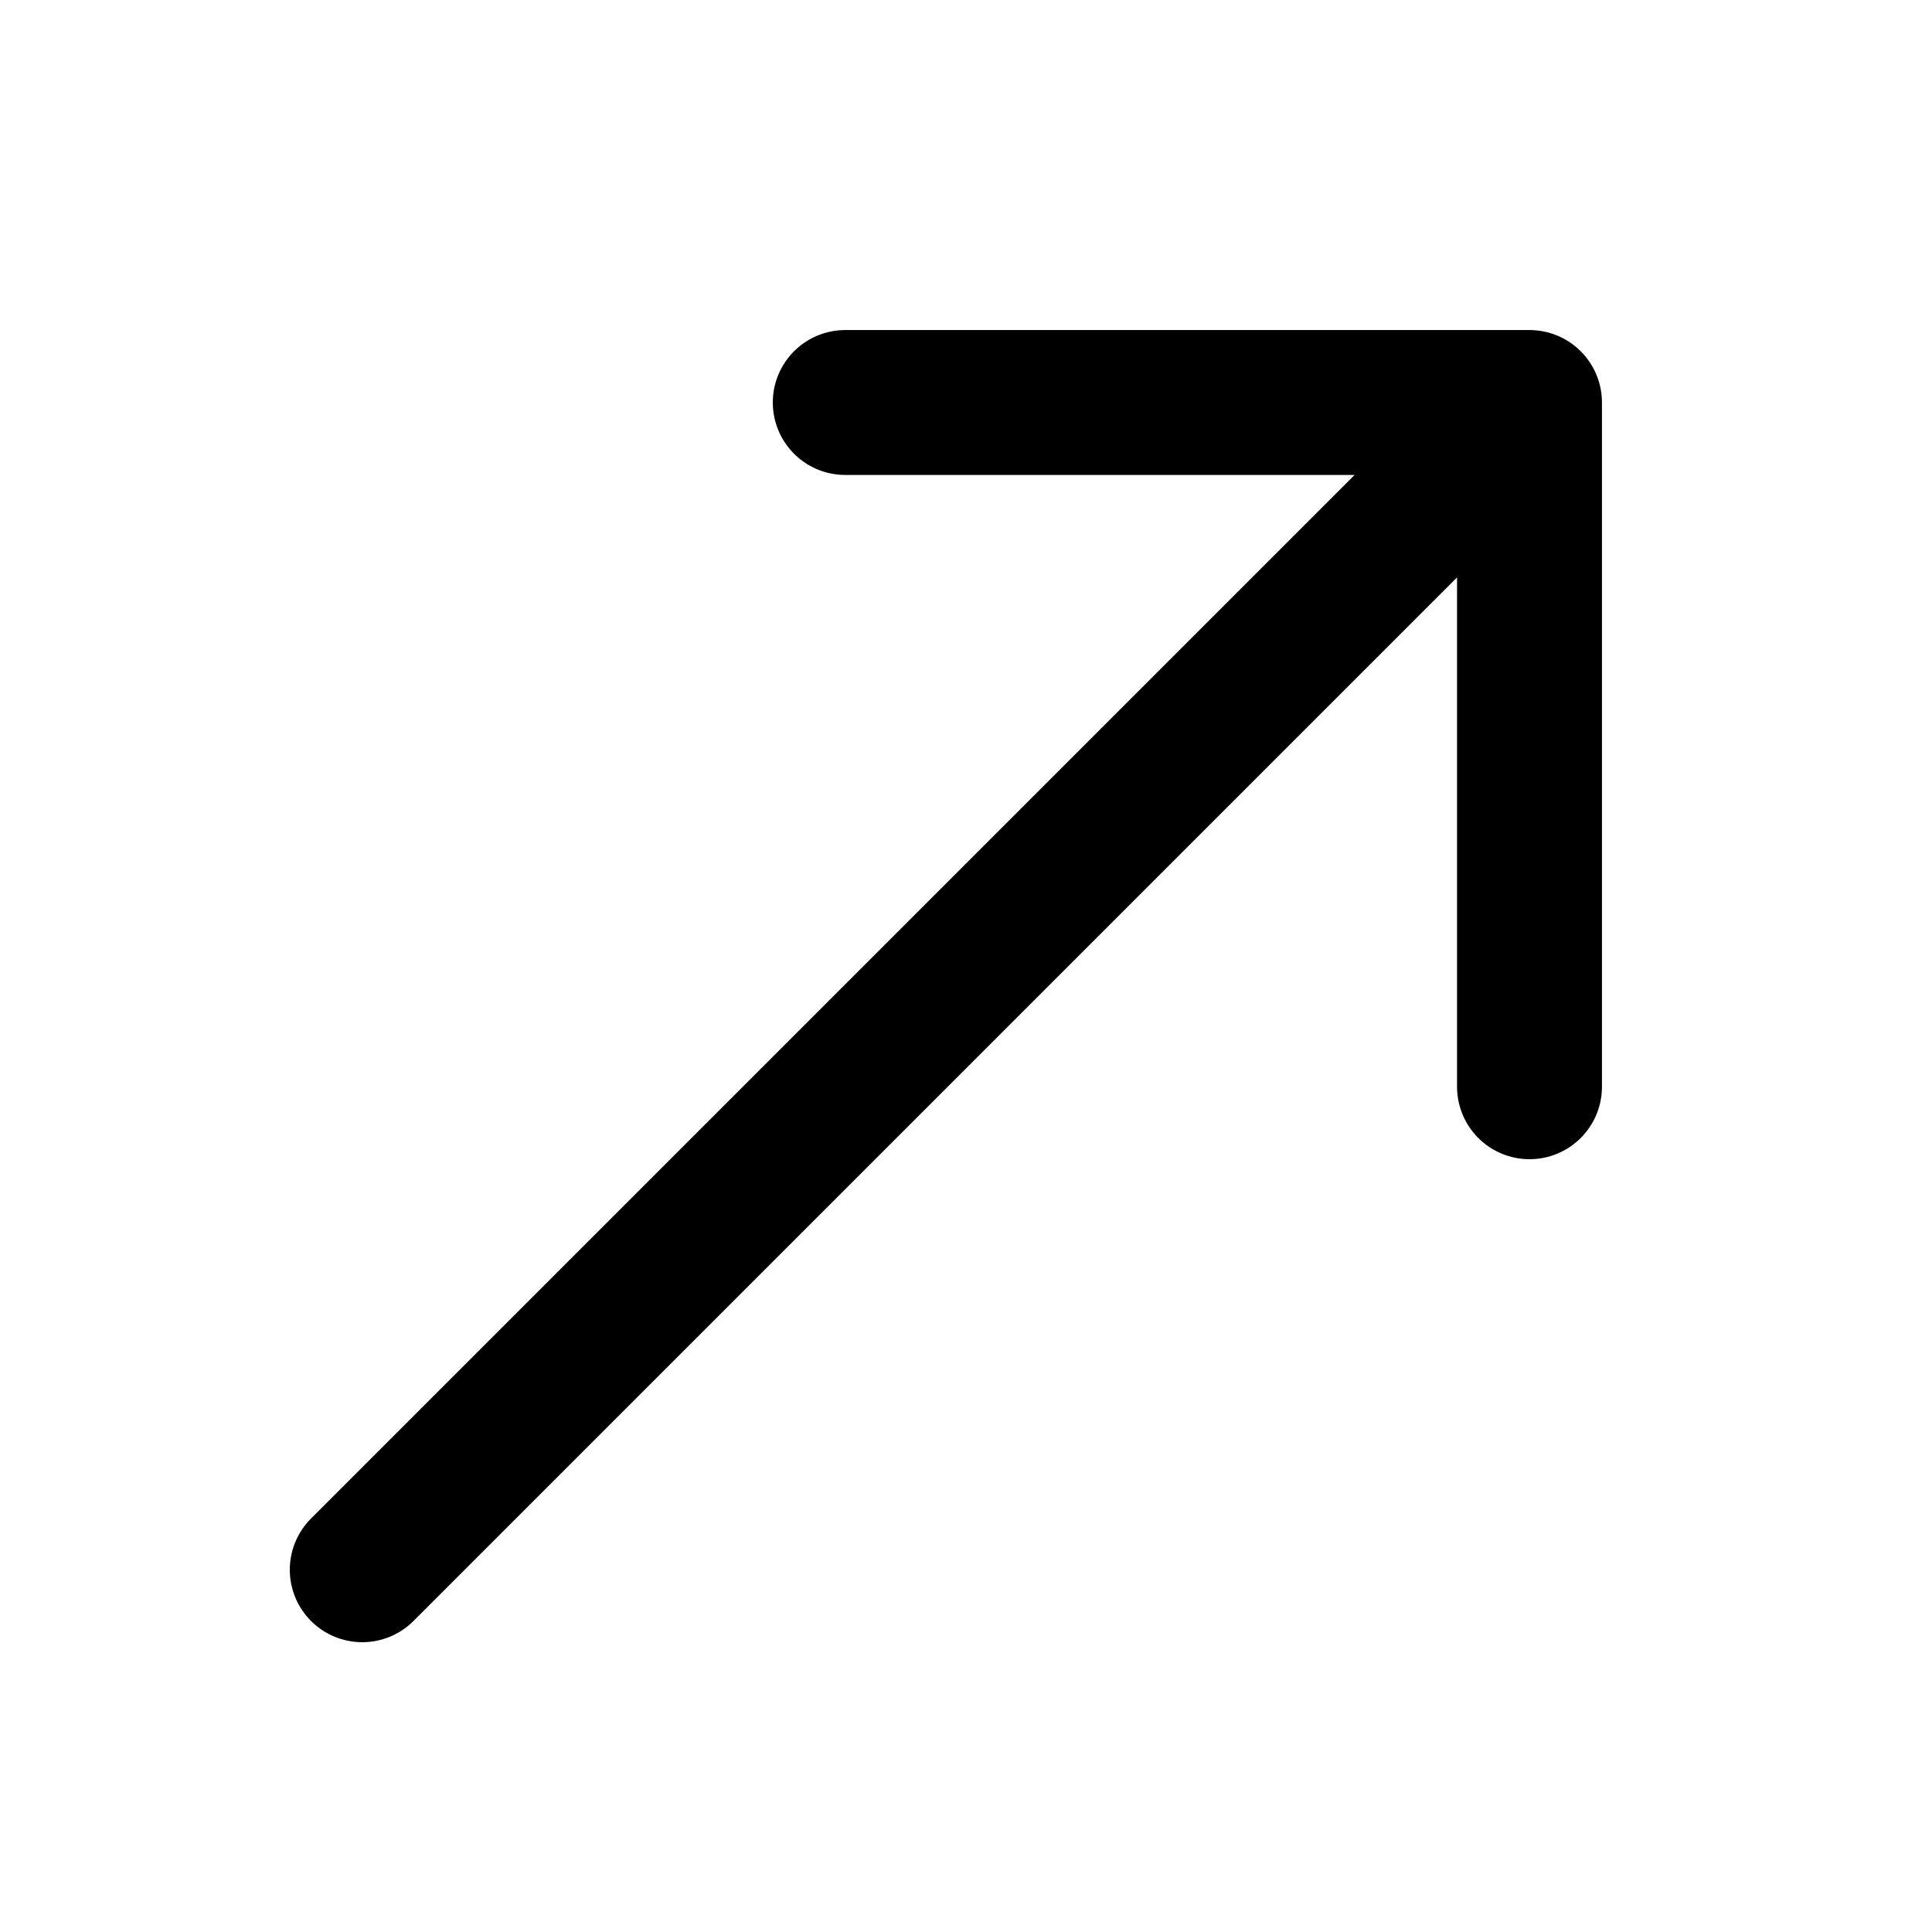
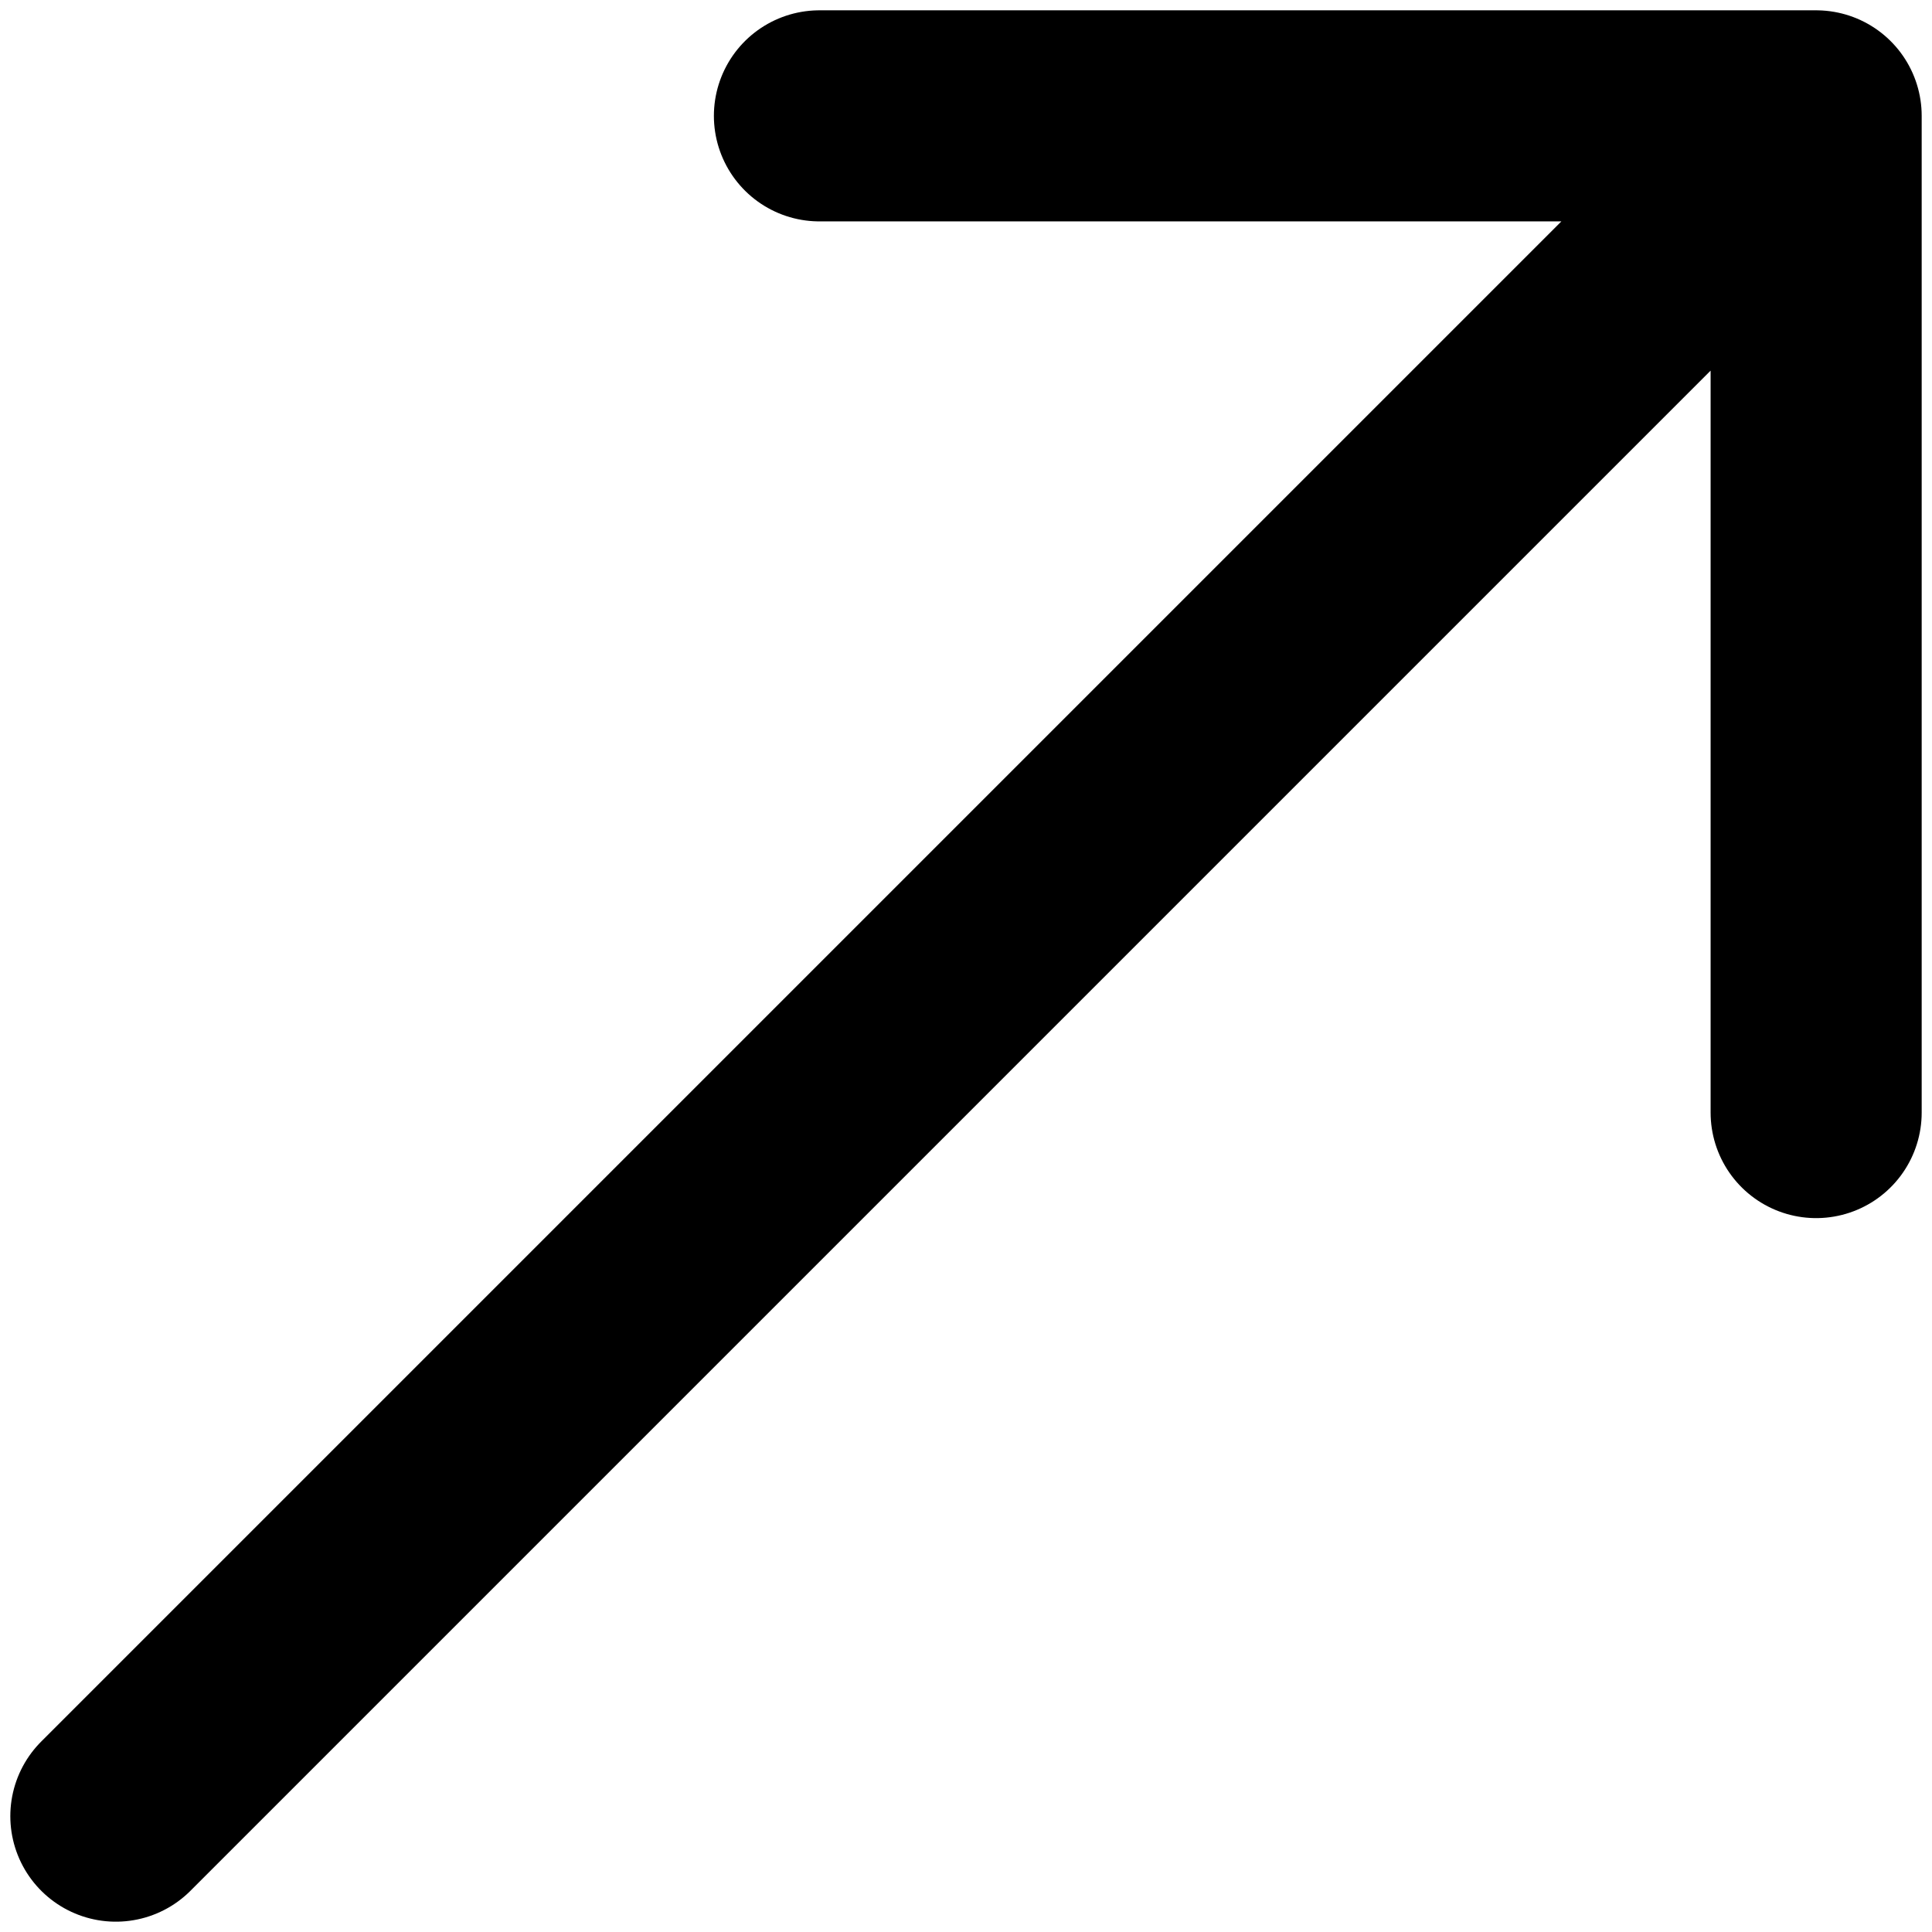
- <svg xmlns="http://www.w3.org/2000/svg" width="24" height="24" viewBox="0 0 24 24" fill="none" stroke="currentColor" stroke-width="1.8" stroke-linecap="round" stroke-linejoin="round">
+ <svg xmlns="http://www.w3.org/2000/svg" width="24" height="24" viewBox="3.512 4.012 16.476 16.476" preserveAspectRatio="xMidYMid meet" fill="none" stroke="currentColor" stroke-width="1.8" stroke-linecap="round" stroke-linejoin="round">
  <path d="M4.5 19.5 L19 5 M10.5 5 L19 5 L19 13.5" />
</svg>
